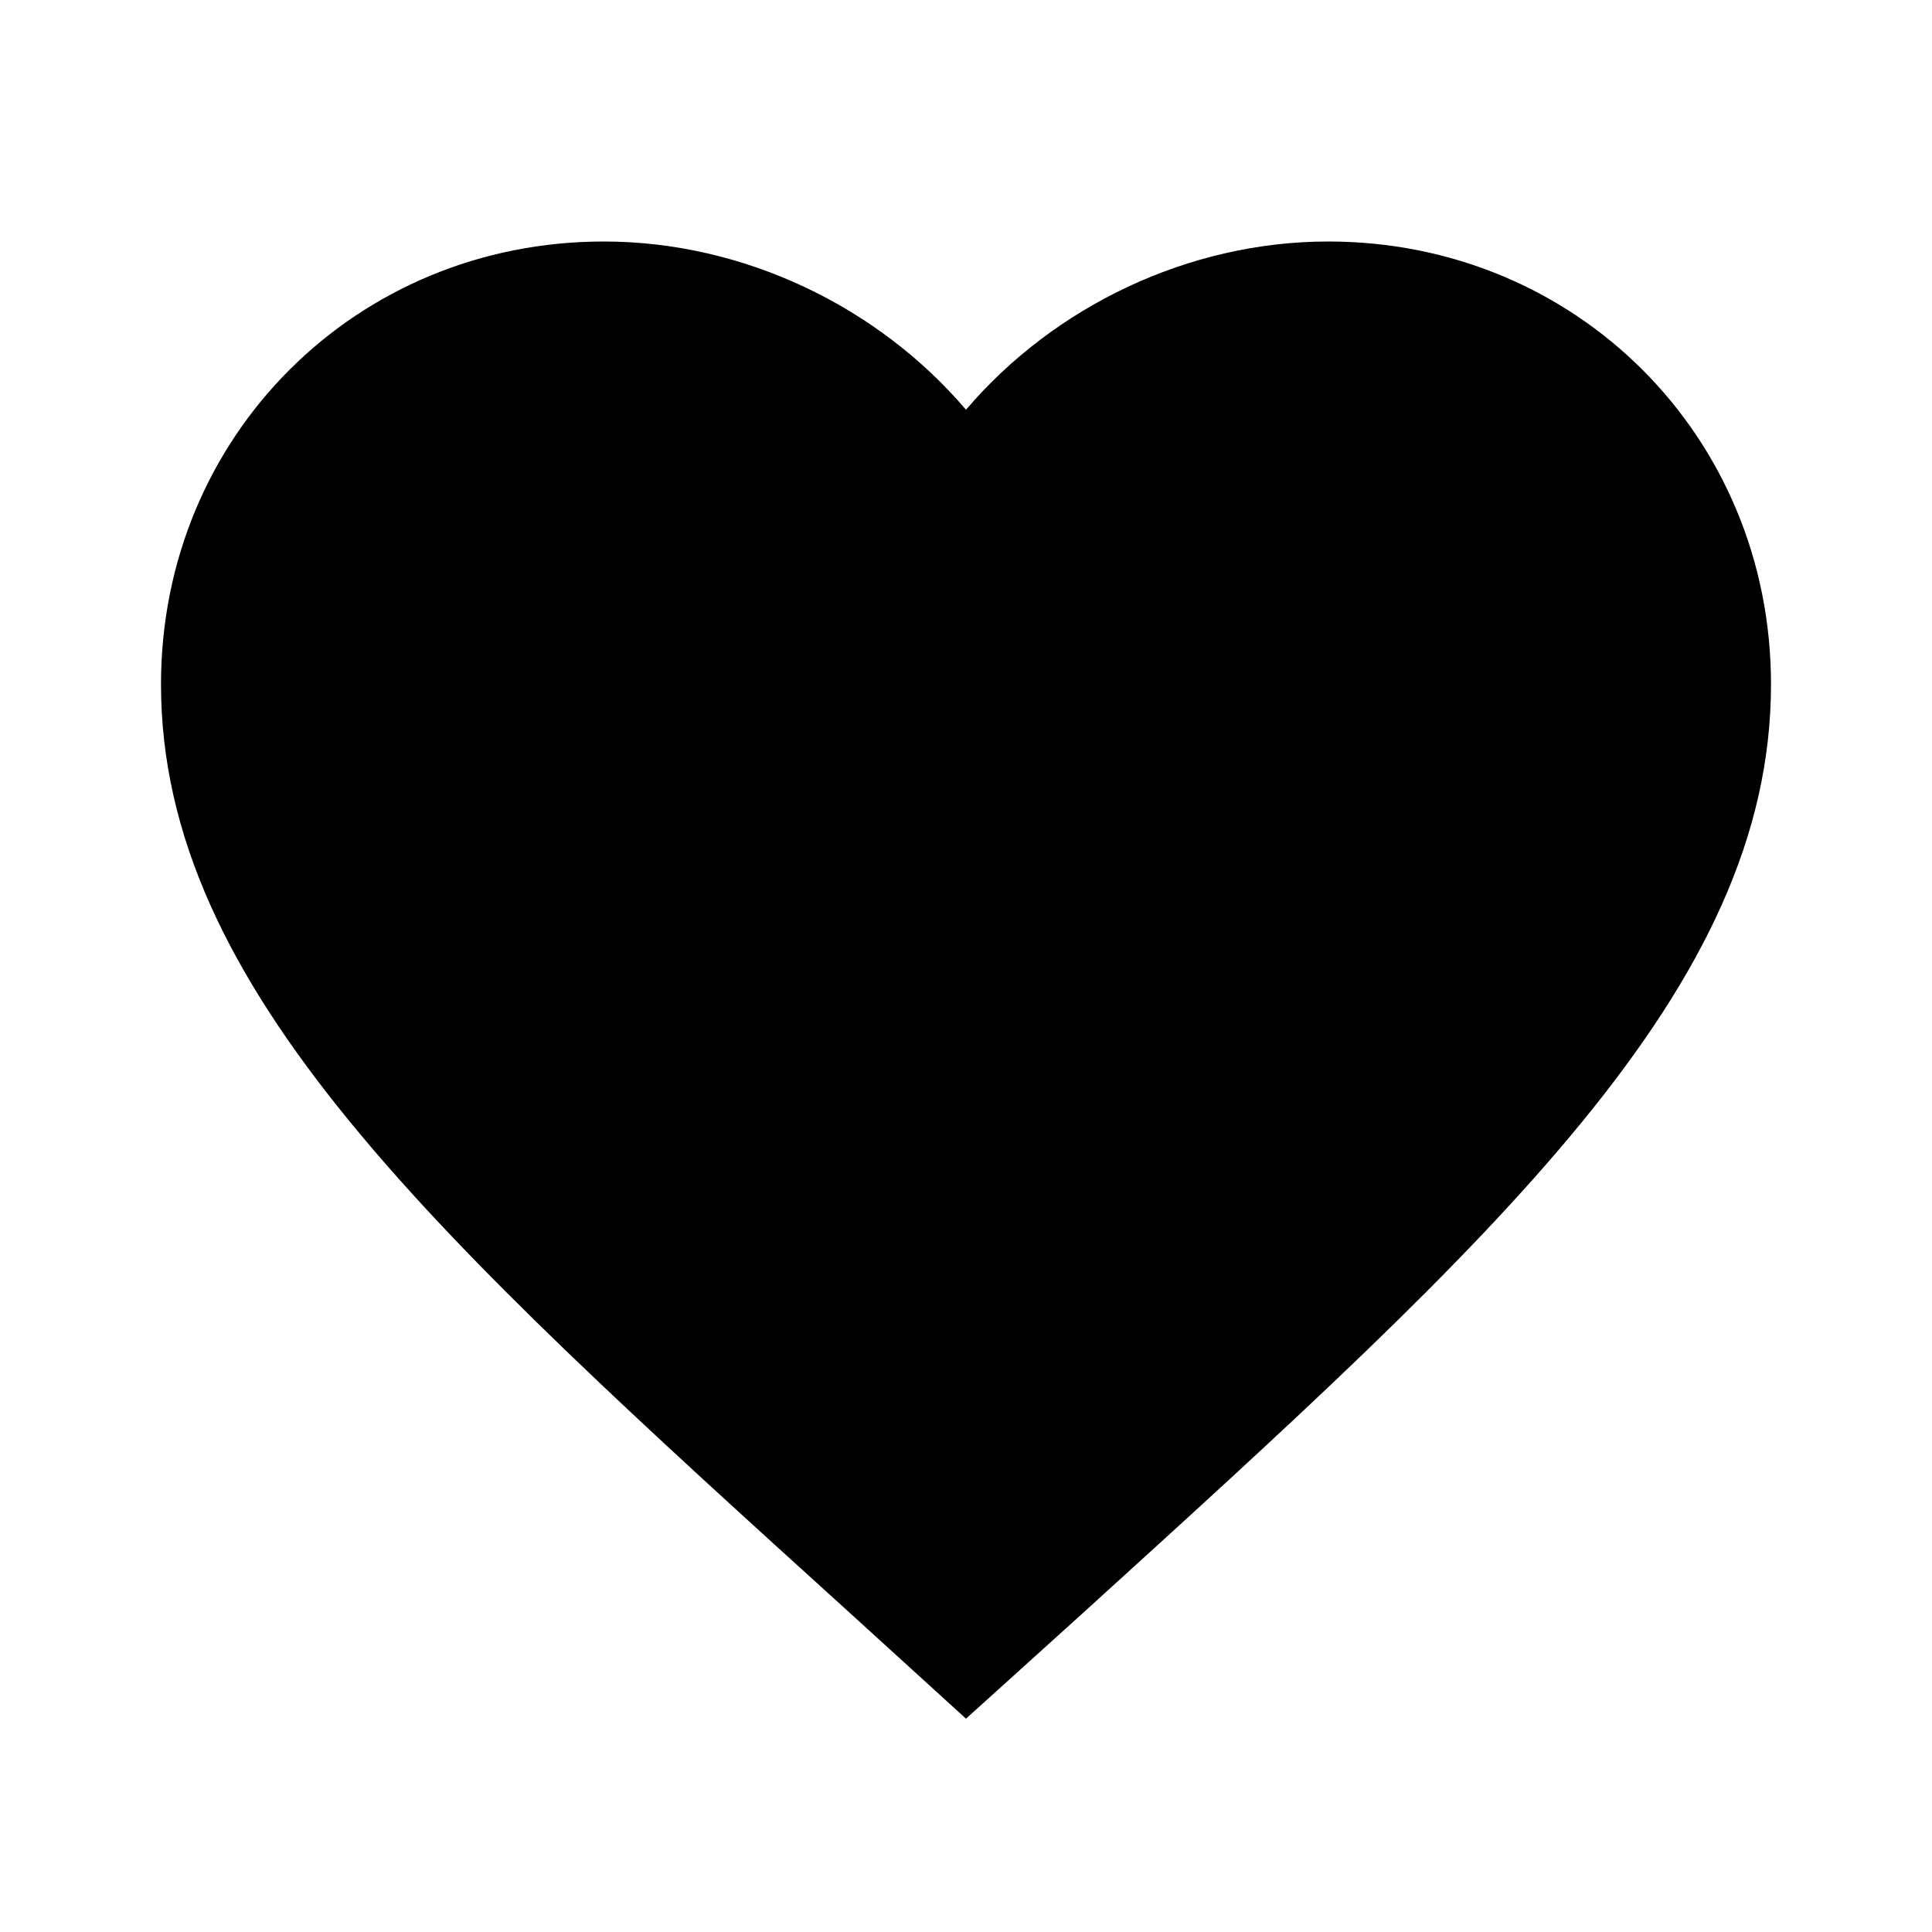
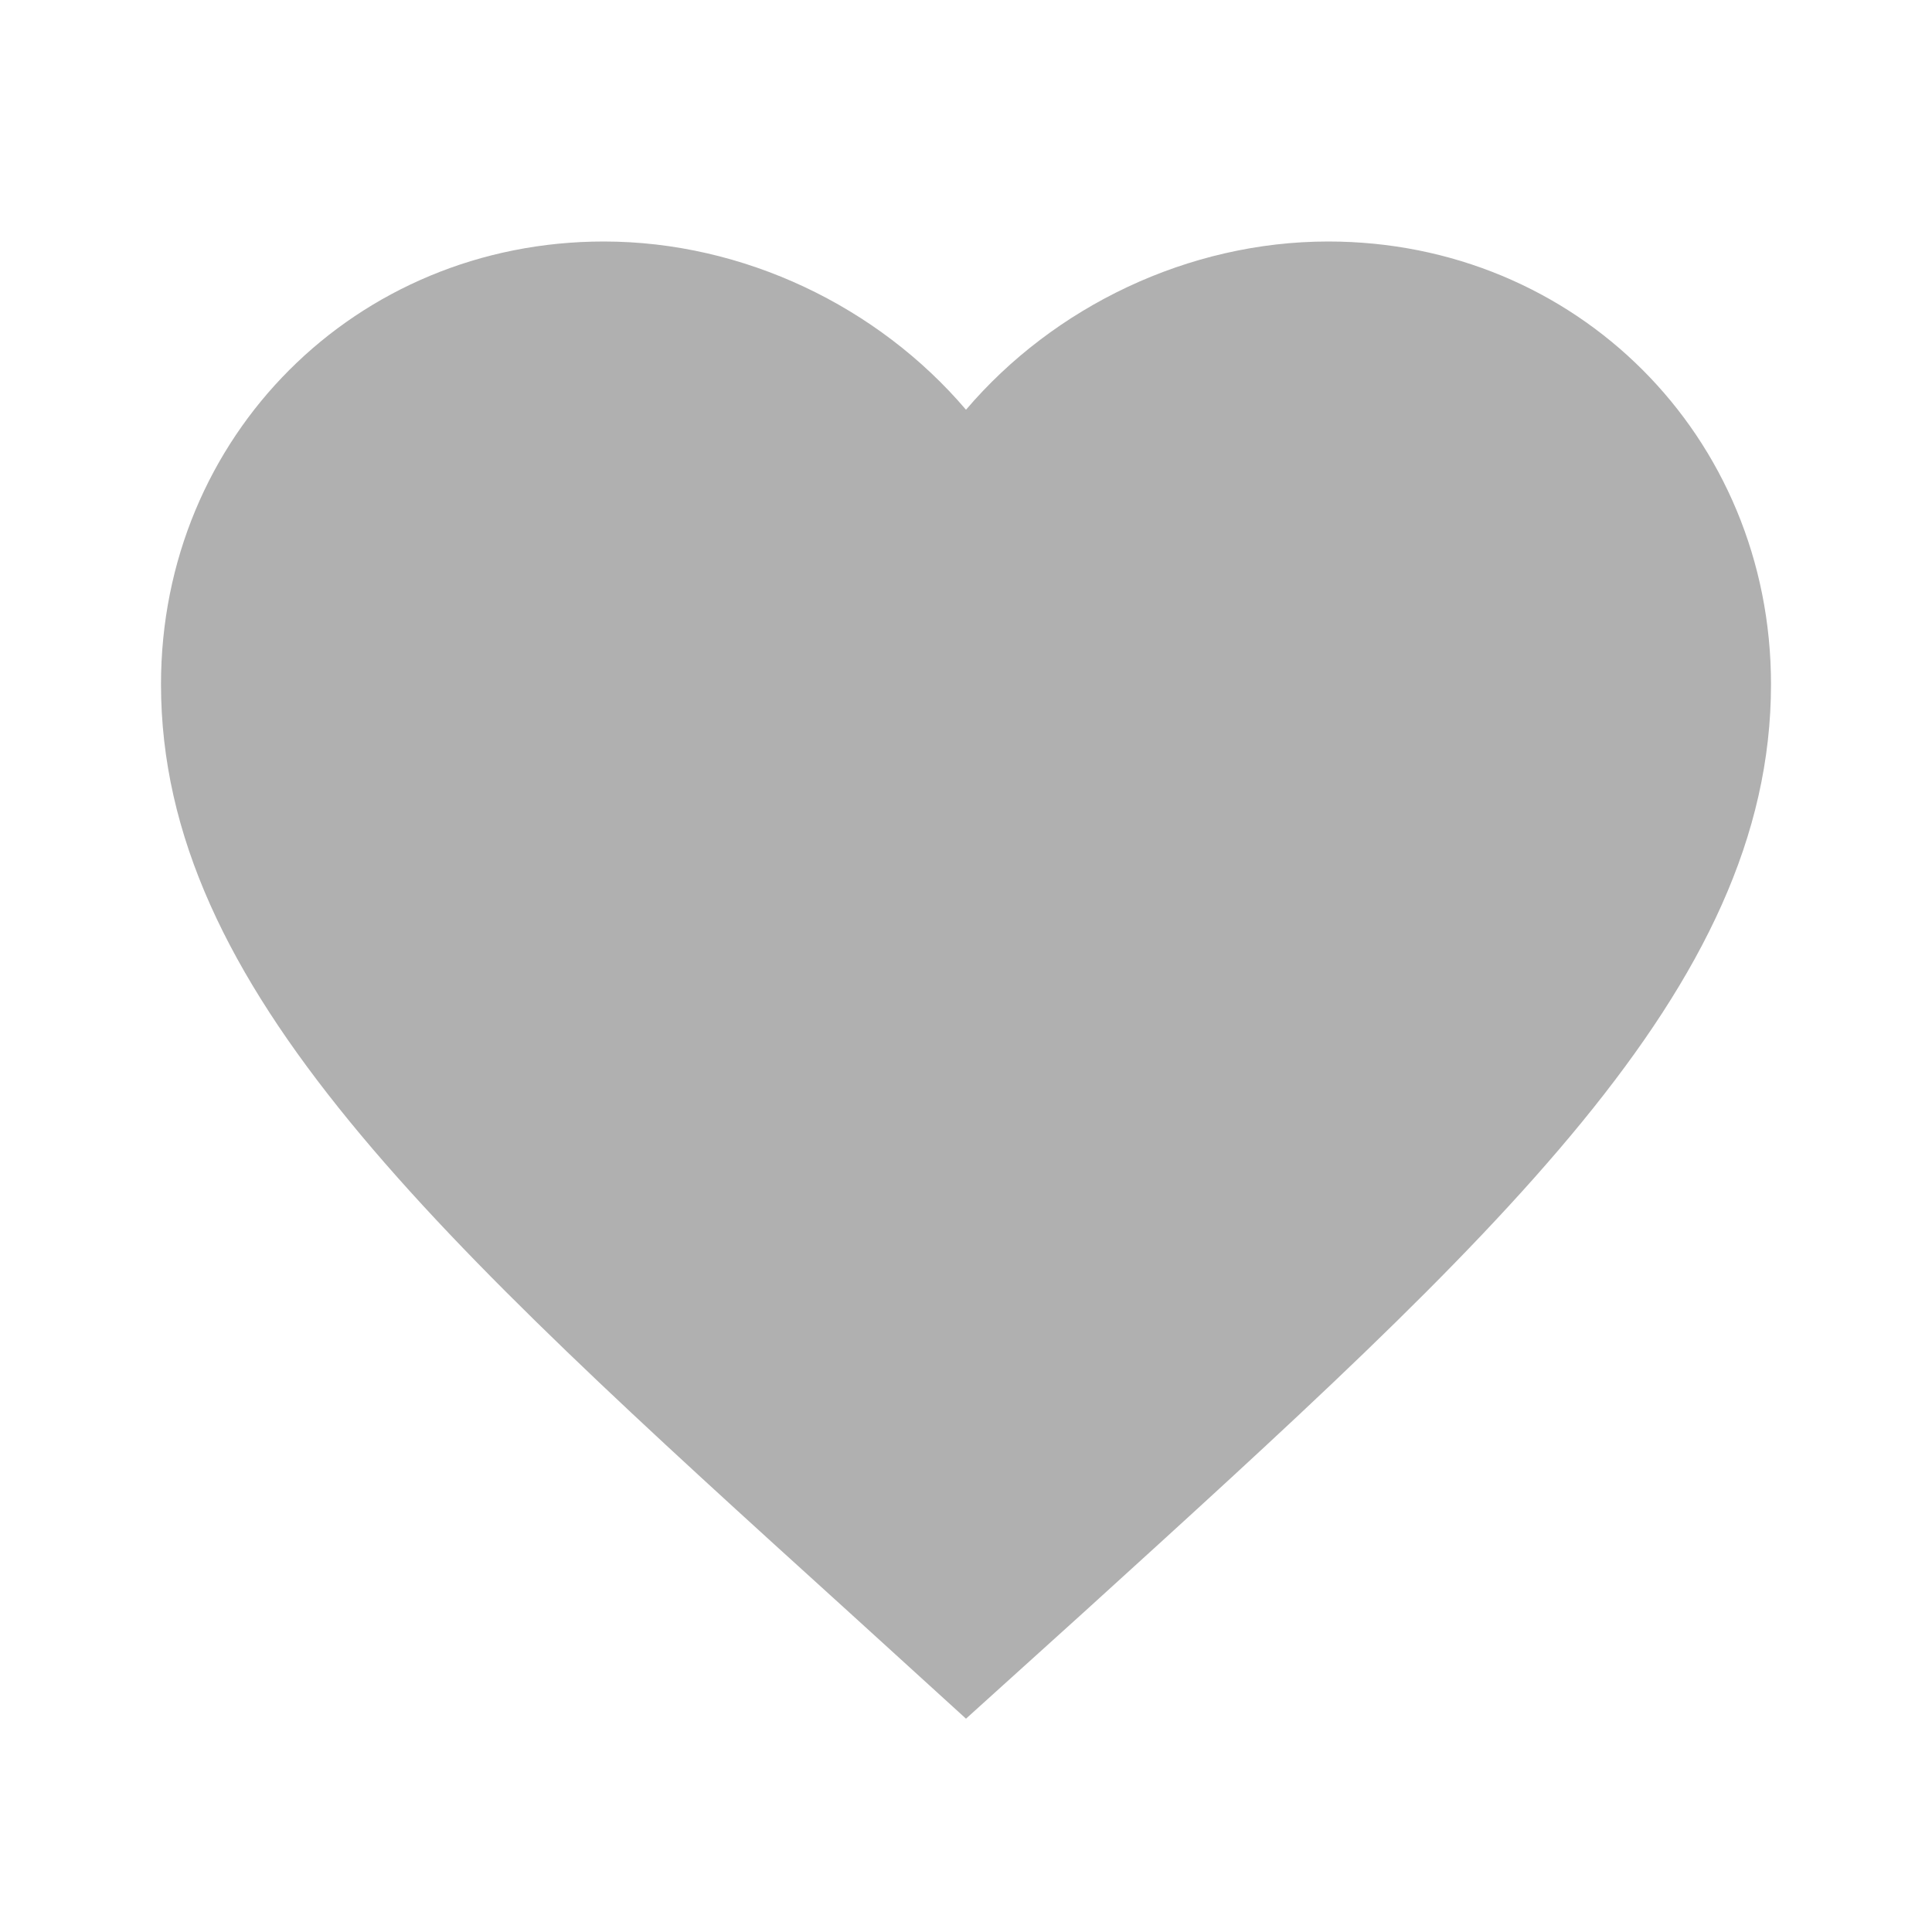
- <svg xmlns="http://www.w3.org/2000/svg" id="favorite" fill="#000000" height="24" viewBox="0 0 24 24" width="24">
+ <svg xmlns="http://www.w3.org/2000/svg" id="favorite" fill="#757575" fill-opacity="0.57" height="24" viewBox="0 0 24 24" width="24">
  <path d="M0 0h24v24H0z" fill="none" />
  <path d="M12 21.35l-1.45-1.32C5.4 15.36 2 12.28 2 8.5 2 5.42 4.42 3 7.5 3c1.74 0 3.41.81 4.5 2.09C13.09 3.81 14.76 3 16.5 3 19.58 3 22 5.42 22 8.5c0 3.78-3.4 6.86-8.55 11.54L12 21.35z" />
</svg>
